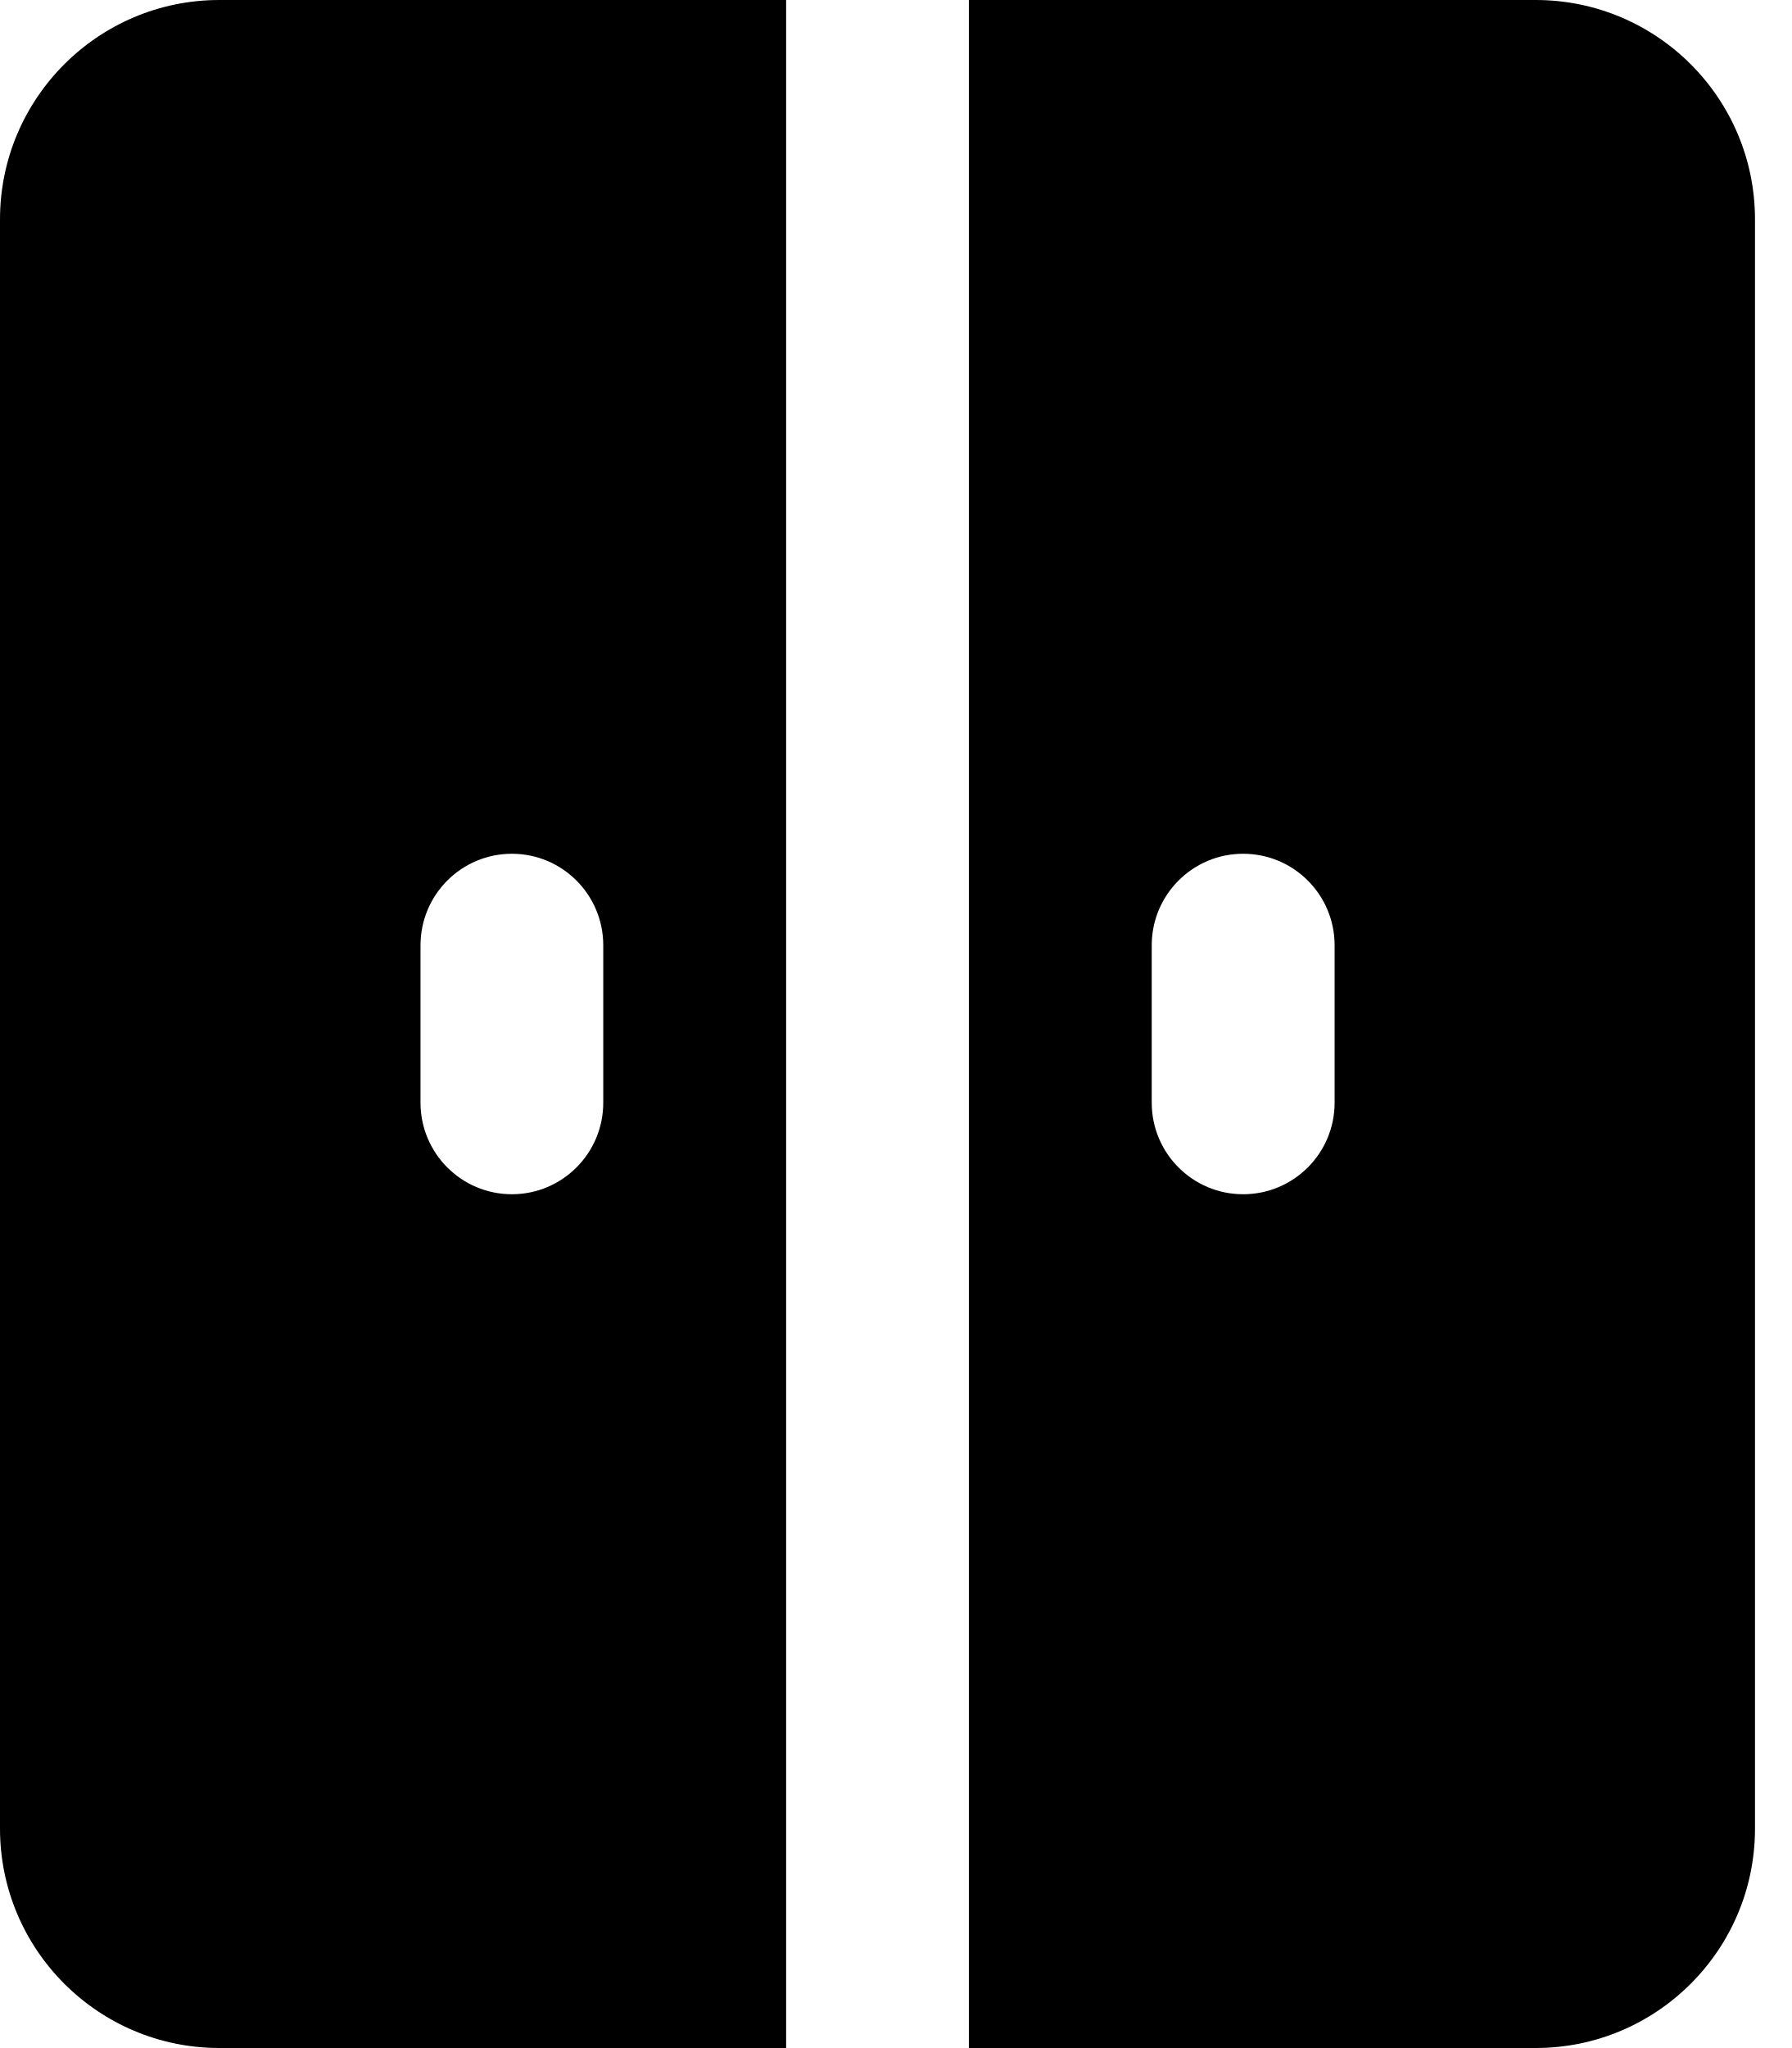
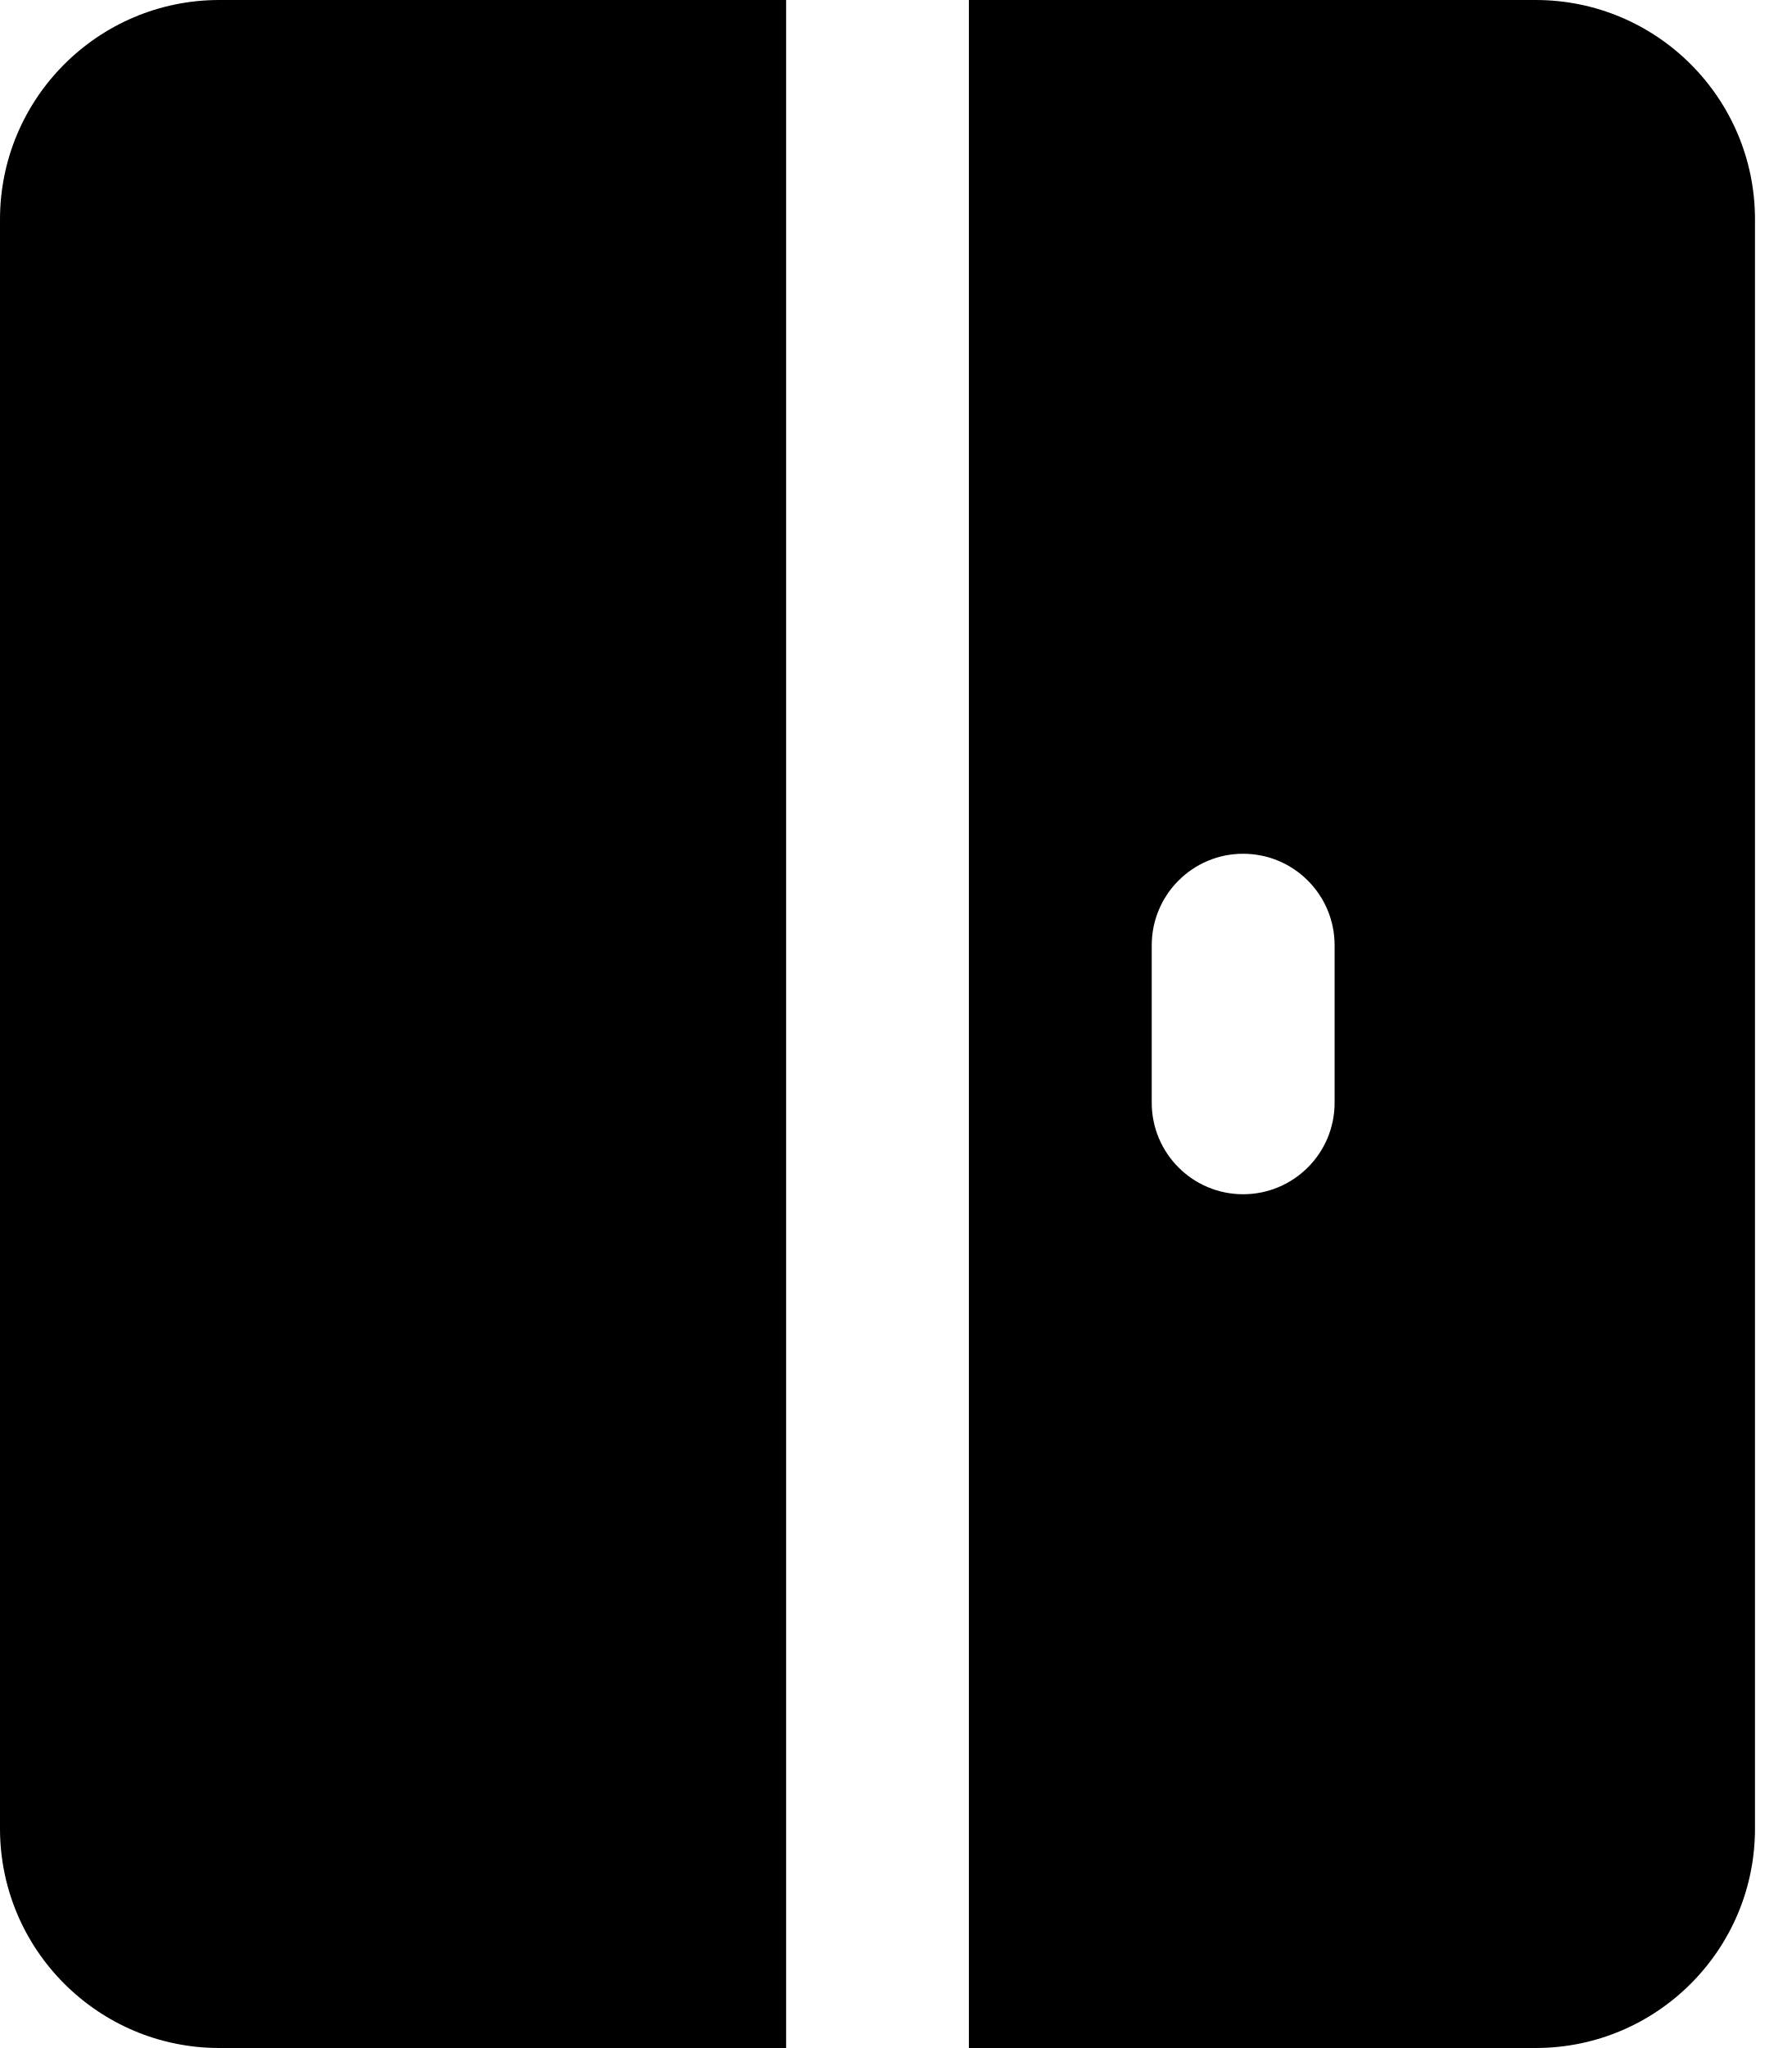
<svg xmlns="http://www.w3.org/2000/svg" width="14" height="16" viewBox="0 0 14 16" fill="currentColor">
-   <path fill-rule="evenodd" clip-rule="evenodd" d="M6.143 0H1.714C0.768 0 0 0.768 0 1.714V14.286C0 15.232 0.768 16 1.714 16H6.143V0ZM7.571 16H12C12.947 16 13.714 15.232 13.714 14.286V1.714C13.714 0.768 12.947 0 12 0H7.571V16ZM9.714 6.67C10.109 6.67 10.429 6.99 10.429 7.385V8.615C10.429 9.01 10.109 9.33 9.714 9.33C9.32 9.33 9 9.01 9 8.615V7.385C9 6.99 9.32 6.67 9.714 6.67ZM4.714 7.385C4.714 6.99 4.394 6.67 4 6.67C3.606 6.67 3.286 6.99 3.286 7.385V8.615C3.286 9.01 3.606 9.33 4 9.33C4.394 9.33 4.714 9.01 4.714 8.615V7.385Z" fill="currentColor" />
+   <path fillRule="evenodd" clipRule="evenodd" d="M6.143 0H1.714C0.768 0 0 0.768 0 1.714V14.286C0 15.232 0.768 16 1.714 16H6.143V0ZM7.571 16H12C12.947 16 13.714 15.232 13.714 14.286V1.714C13.714 0.768 12.947 0 12 0H7.571V16ZM9.714 6.67C10.109 6.67 10.429 6.99 10.429 7.385V8.615C10.429 9.01 10.109 9.33 9.714 9.33C9.32 9.33 9 9.01 9 8.615V7.385C9 6.99 9.32 6.67 9.714 6.67ZM4.714 7.385C4.714 6.99 4.394 6.67 4 6.67C3.606 6.67 3.286 6.99 3.286 7.385V8.615C3.286 9.01 3.606 9.33 4 9.33C4.394 9.33 4.714 9.01 4.714 8.615V7.385Z" fill="currentColor" />
</svg>
